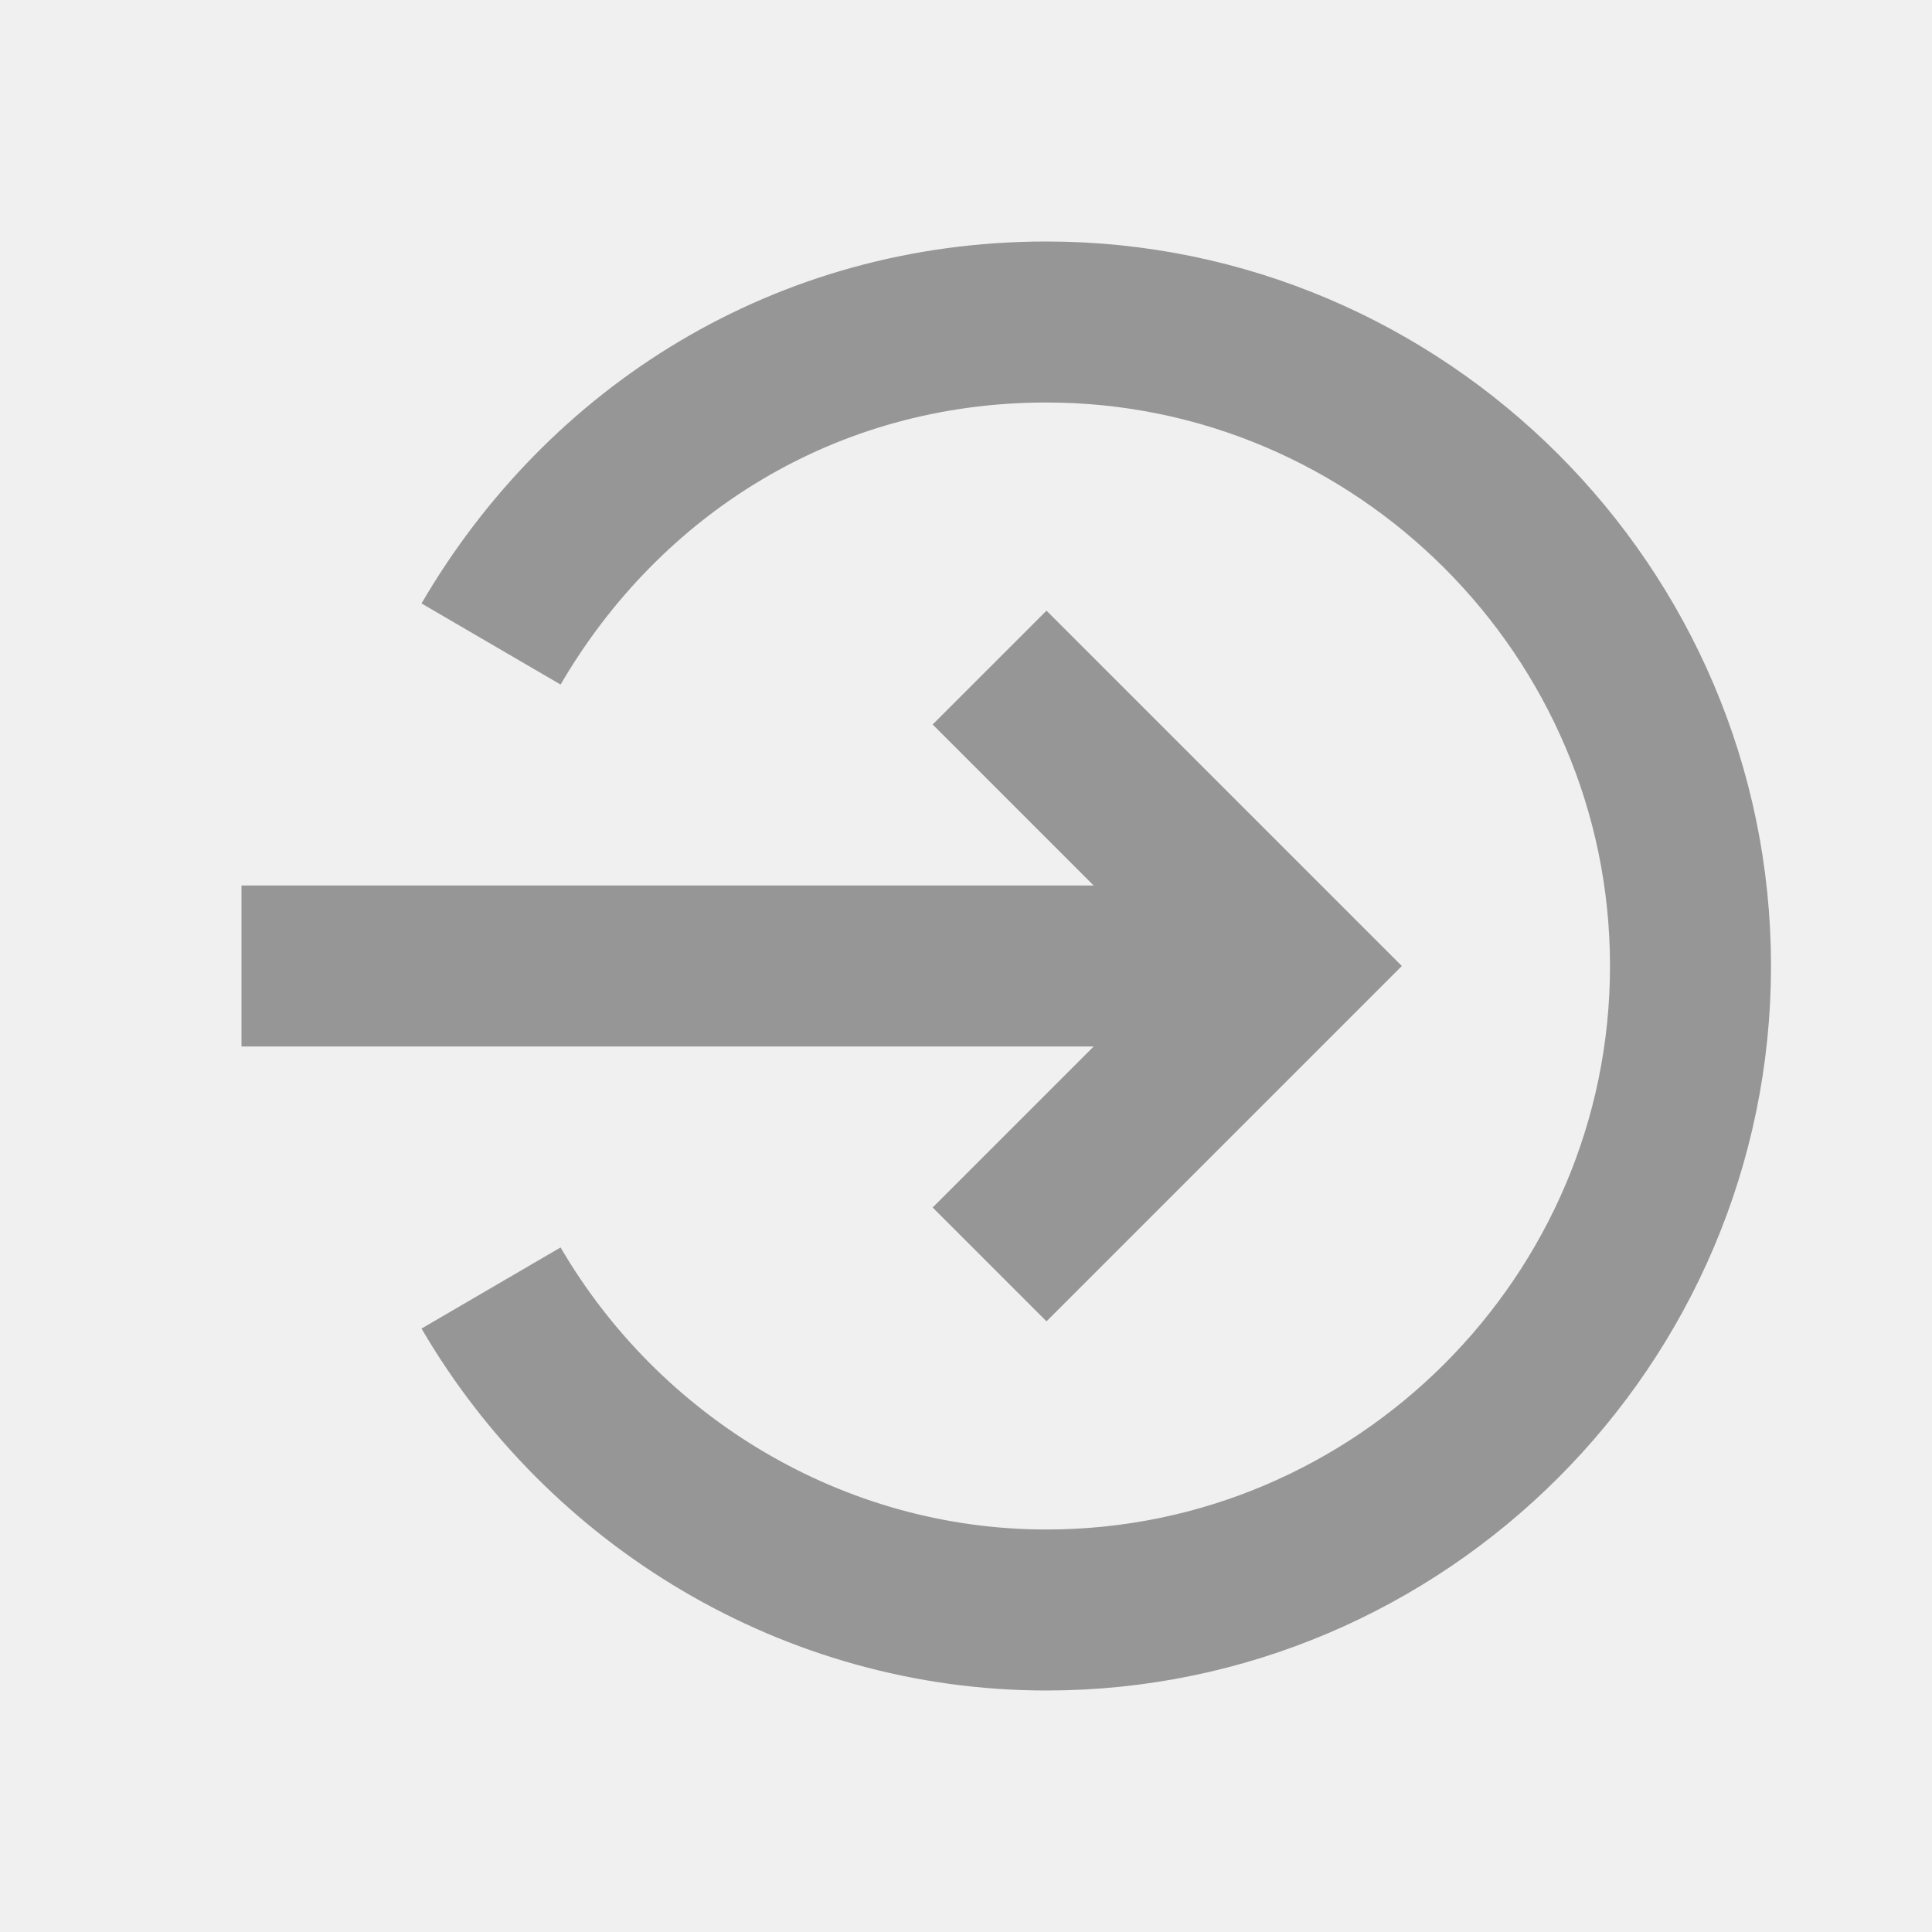
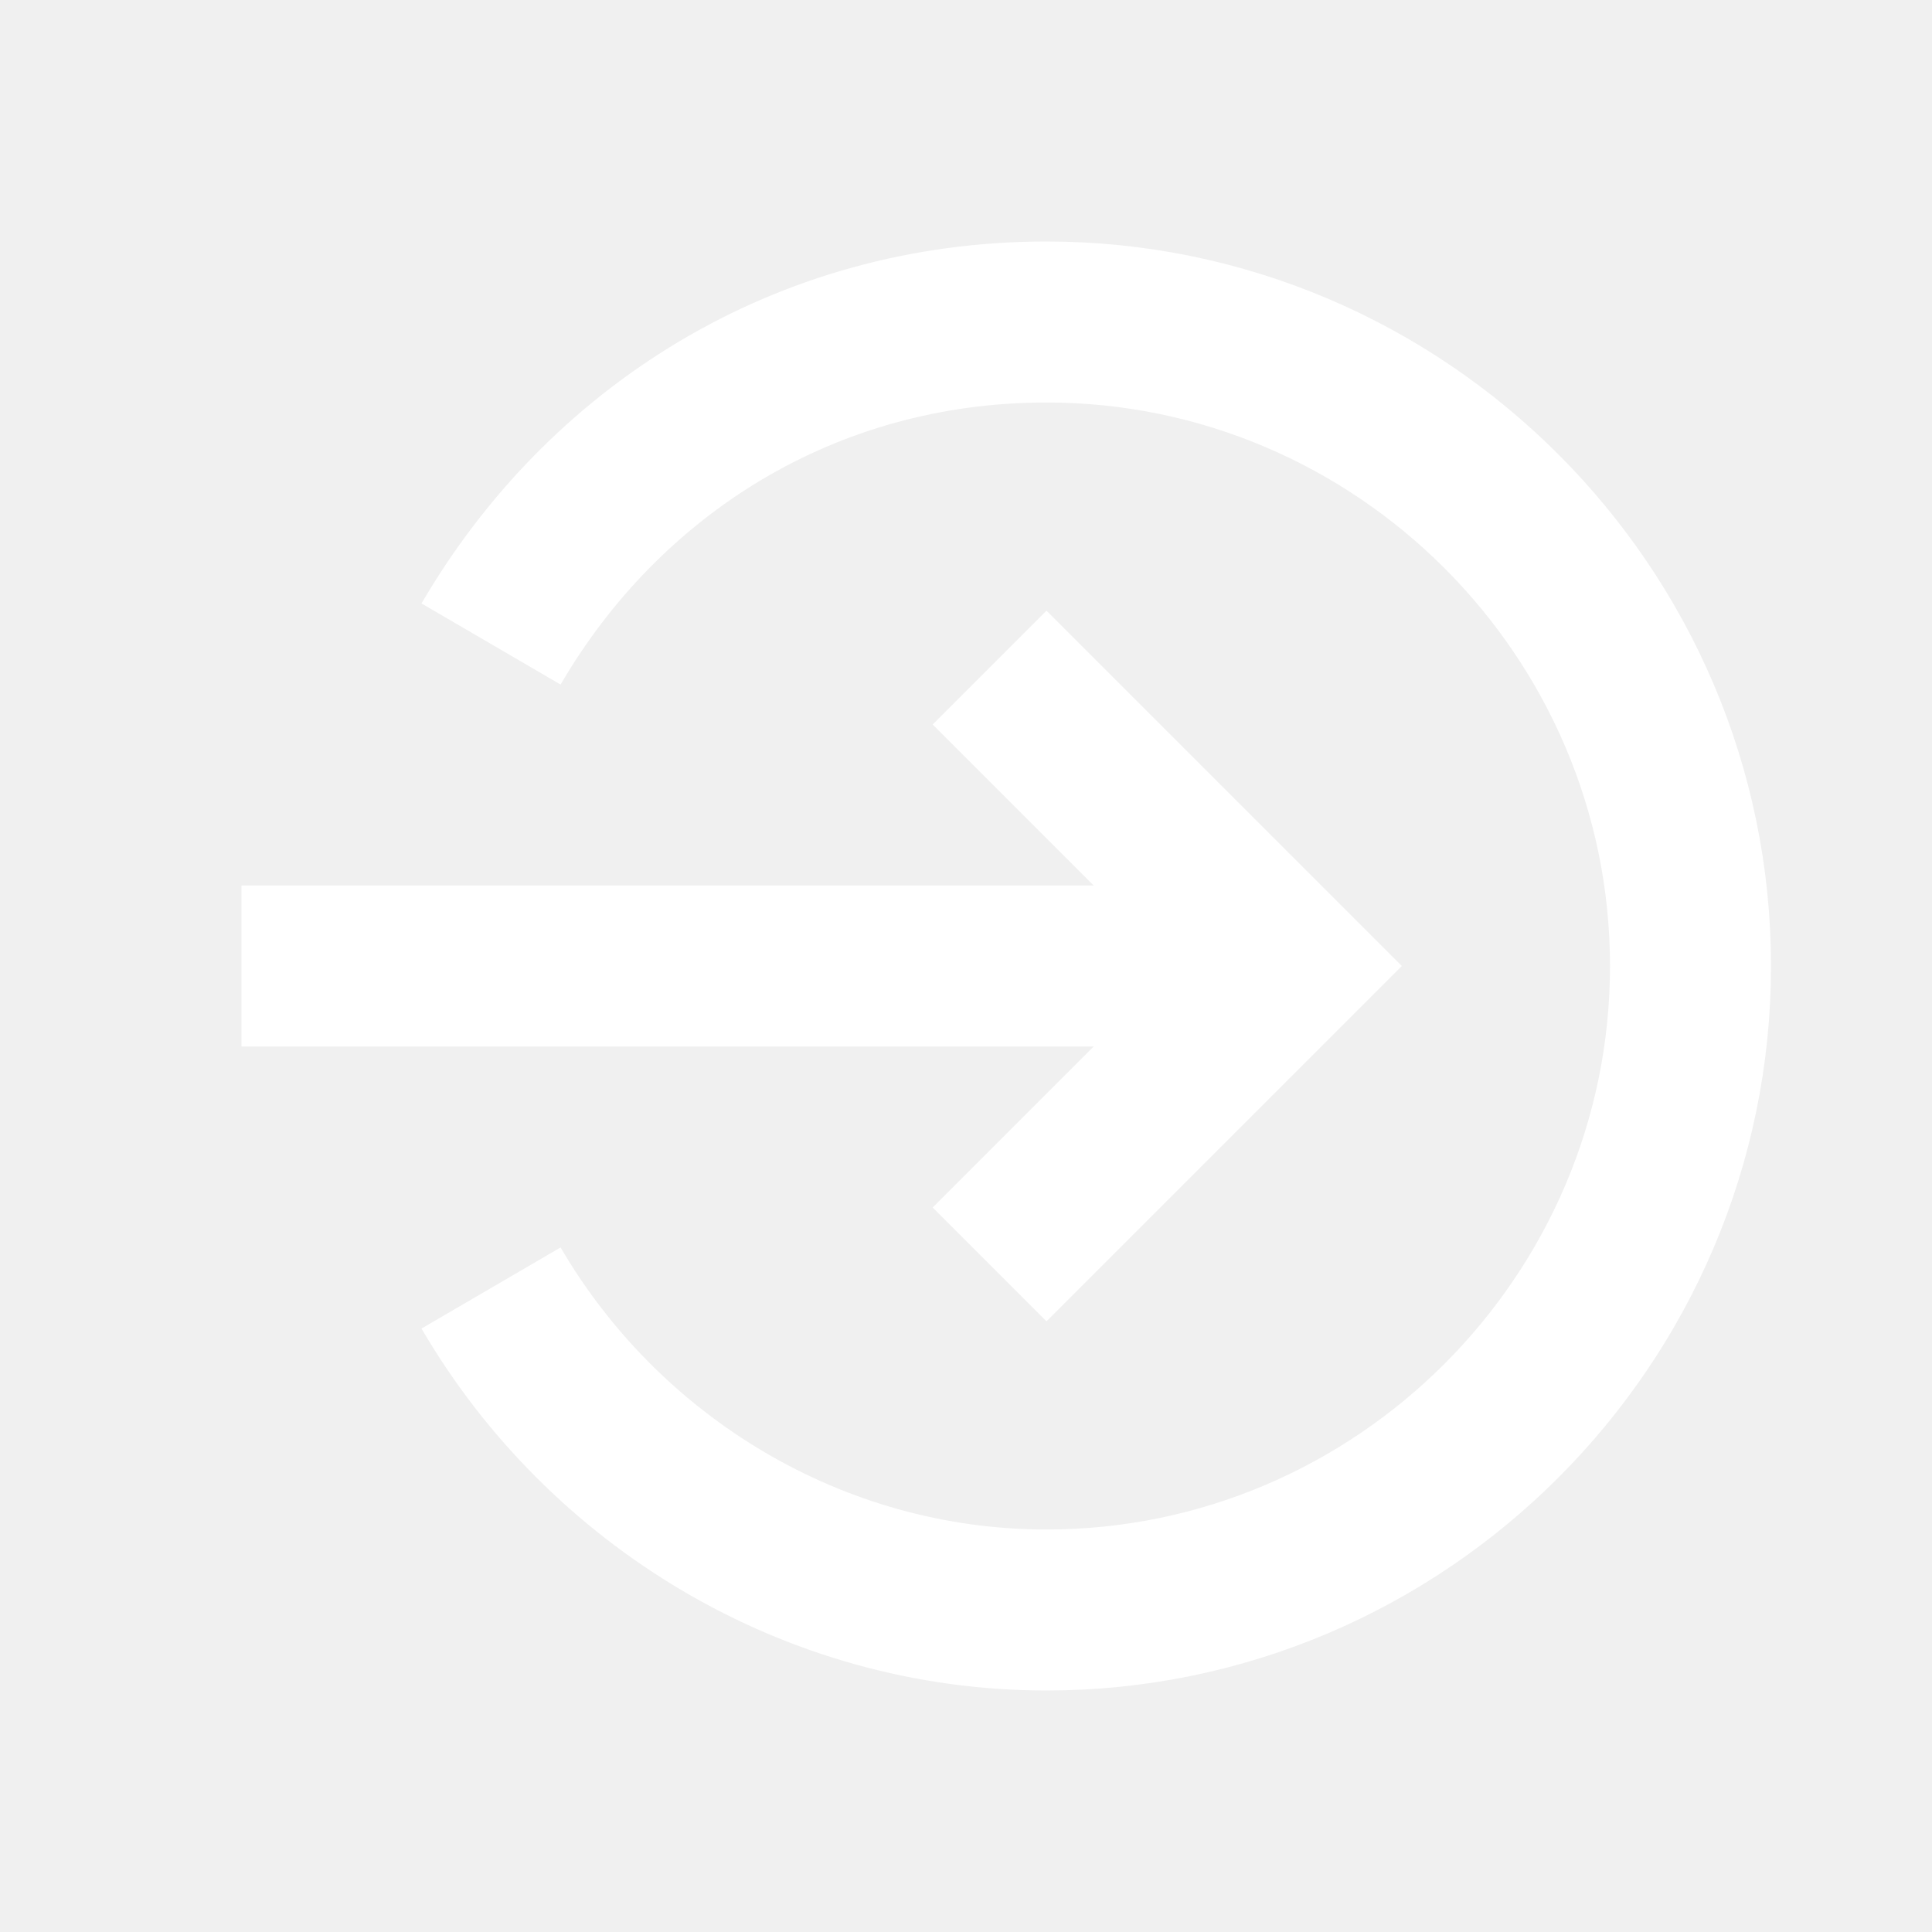
<svg xmlns="http://www.w3.org/2000/svg" width="24" height="24" viewBox="0 0 24 24" fill="none">
-   <path d="M6.1 16C7.5 18.4 10.1 20 13 20C17.4 20 21 16.4 21 12C21 7.6 17.4 4 13 4C10 4 7.5 5.6 6.1 8" stroke="#969696" stroke-width="2" stroke-miterlimit="10" />
-   <path d="M3 12L16 12" stroke="#969696" stroke-width="2" stroke-miterlimit="10" />
-   <path d="M13 9L16 12L13 15" stroke="#969696" stroke-width="2" stroke-miterlimit="10" stroke-linecap="square" />
+   <path d="M6.1 16C7.5 18.4 10.1 20 13 20C17.4 20 21 16.4 21 12C21 7.6 17.4 4 13 4C10 4 7.5 5.6 6.1 8" stroke="#FFFFFF" stroke-width="2" stroke-miterlimit="10" />
+   <path d="M3 12L16 12" stroke="#FFFFFF" stroke-width="2" stroke-miterlimit="10" />
+   <path d="M13 9L16 12L13 15" stroke="#FFFFFF" stroke-width="2" stroke-miterlimit="10" stroke-linecap="square" />
</svg>
